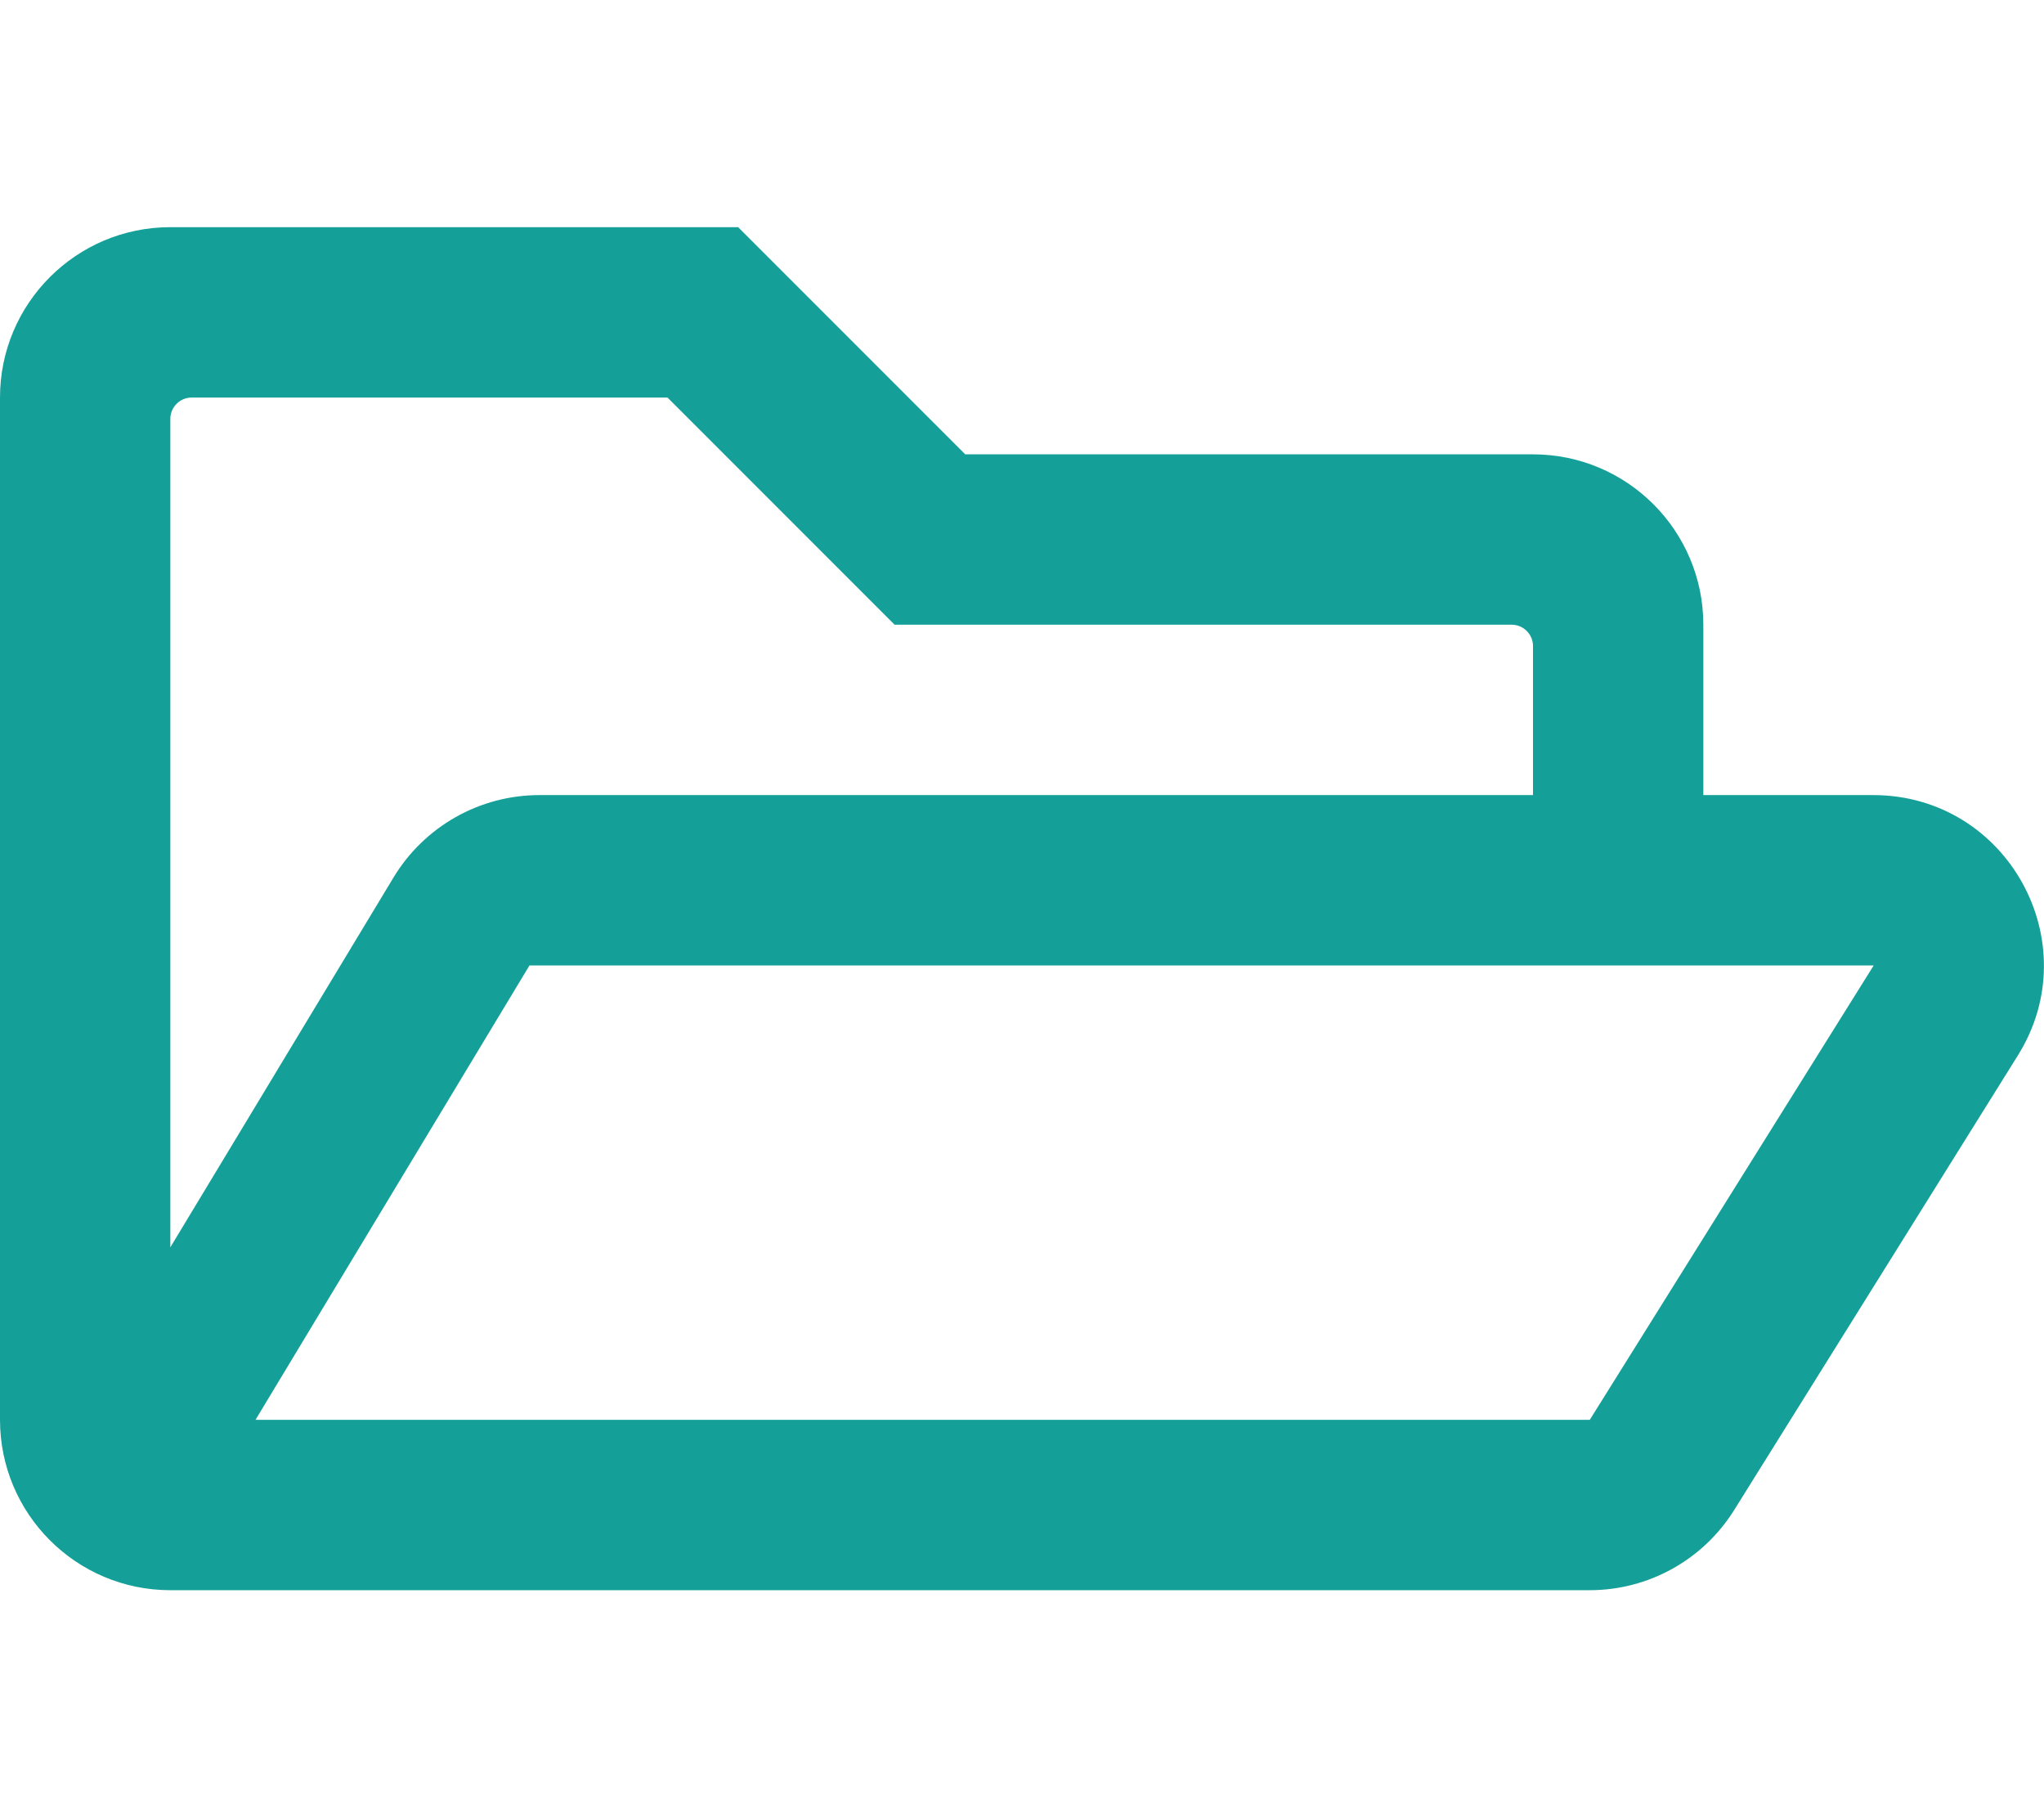
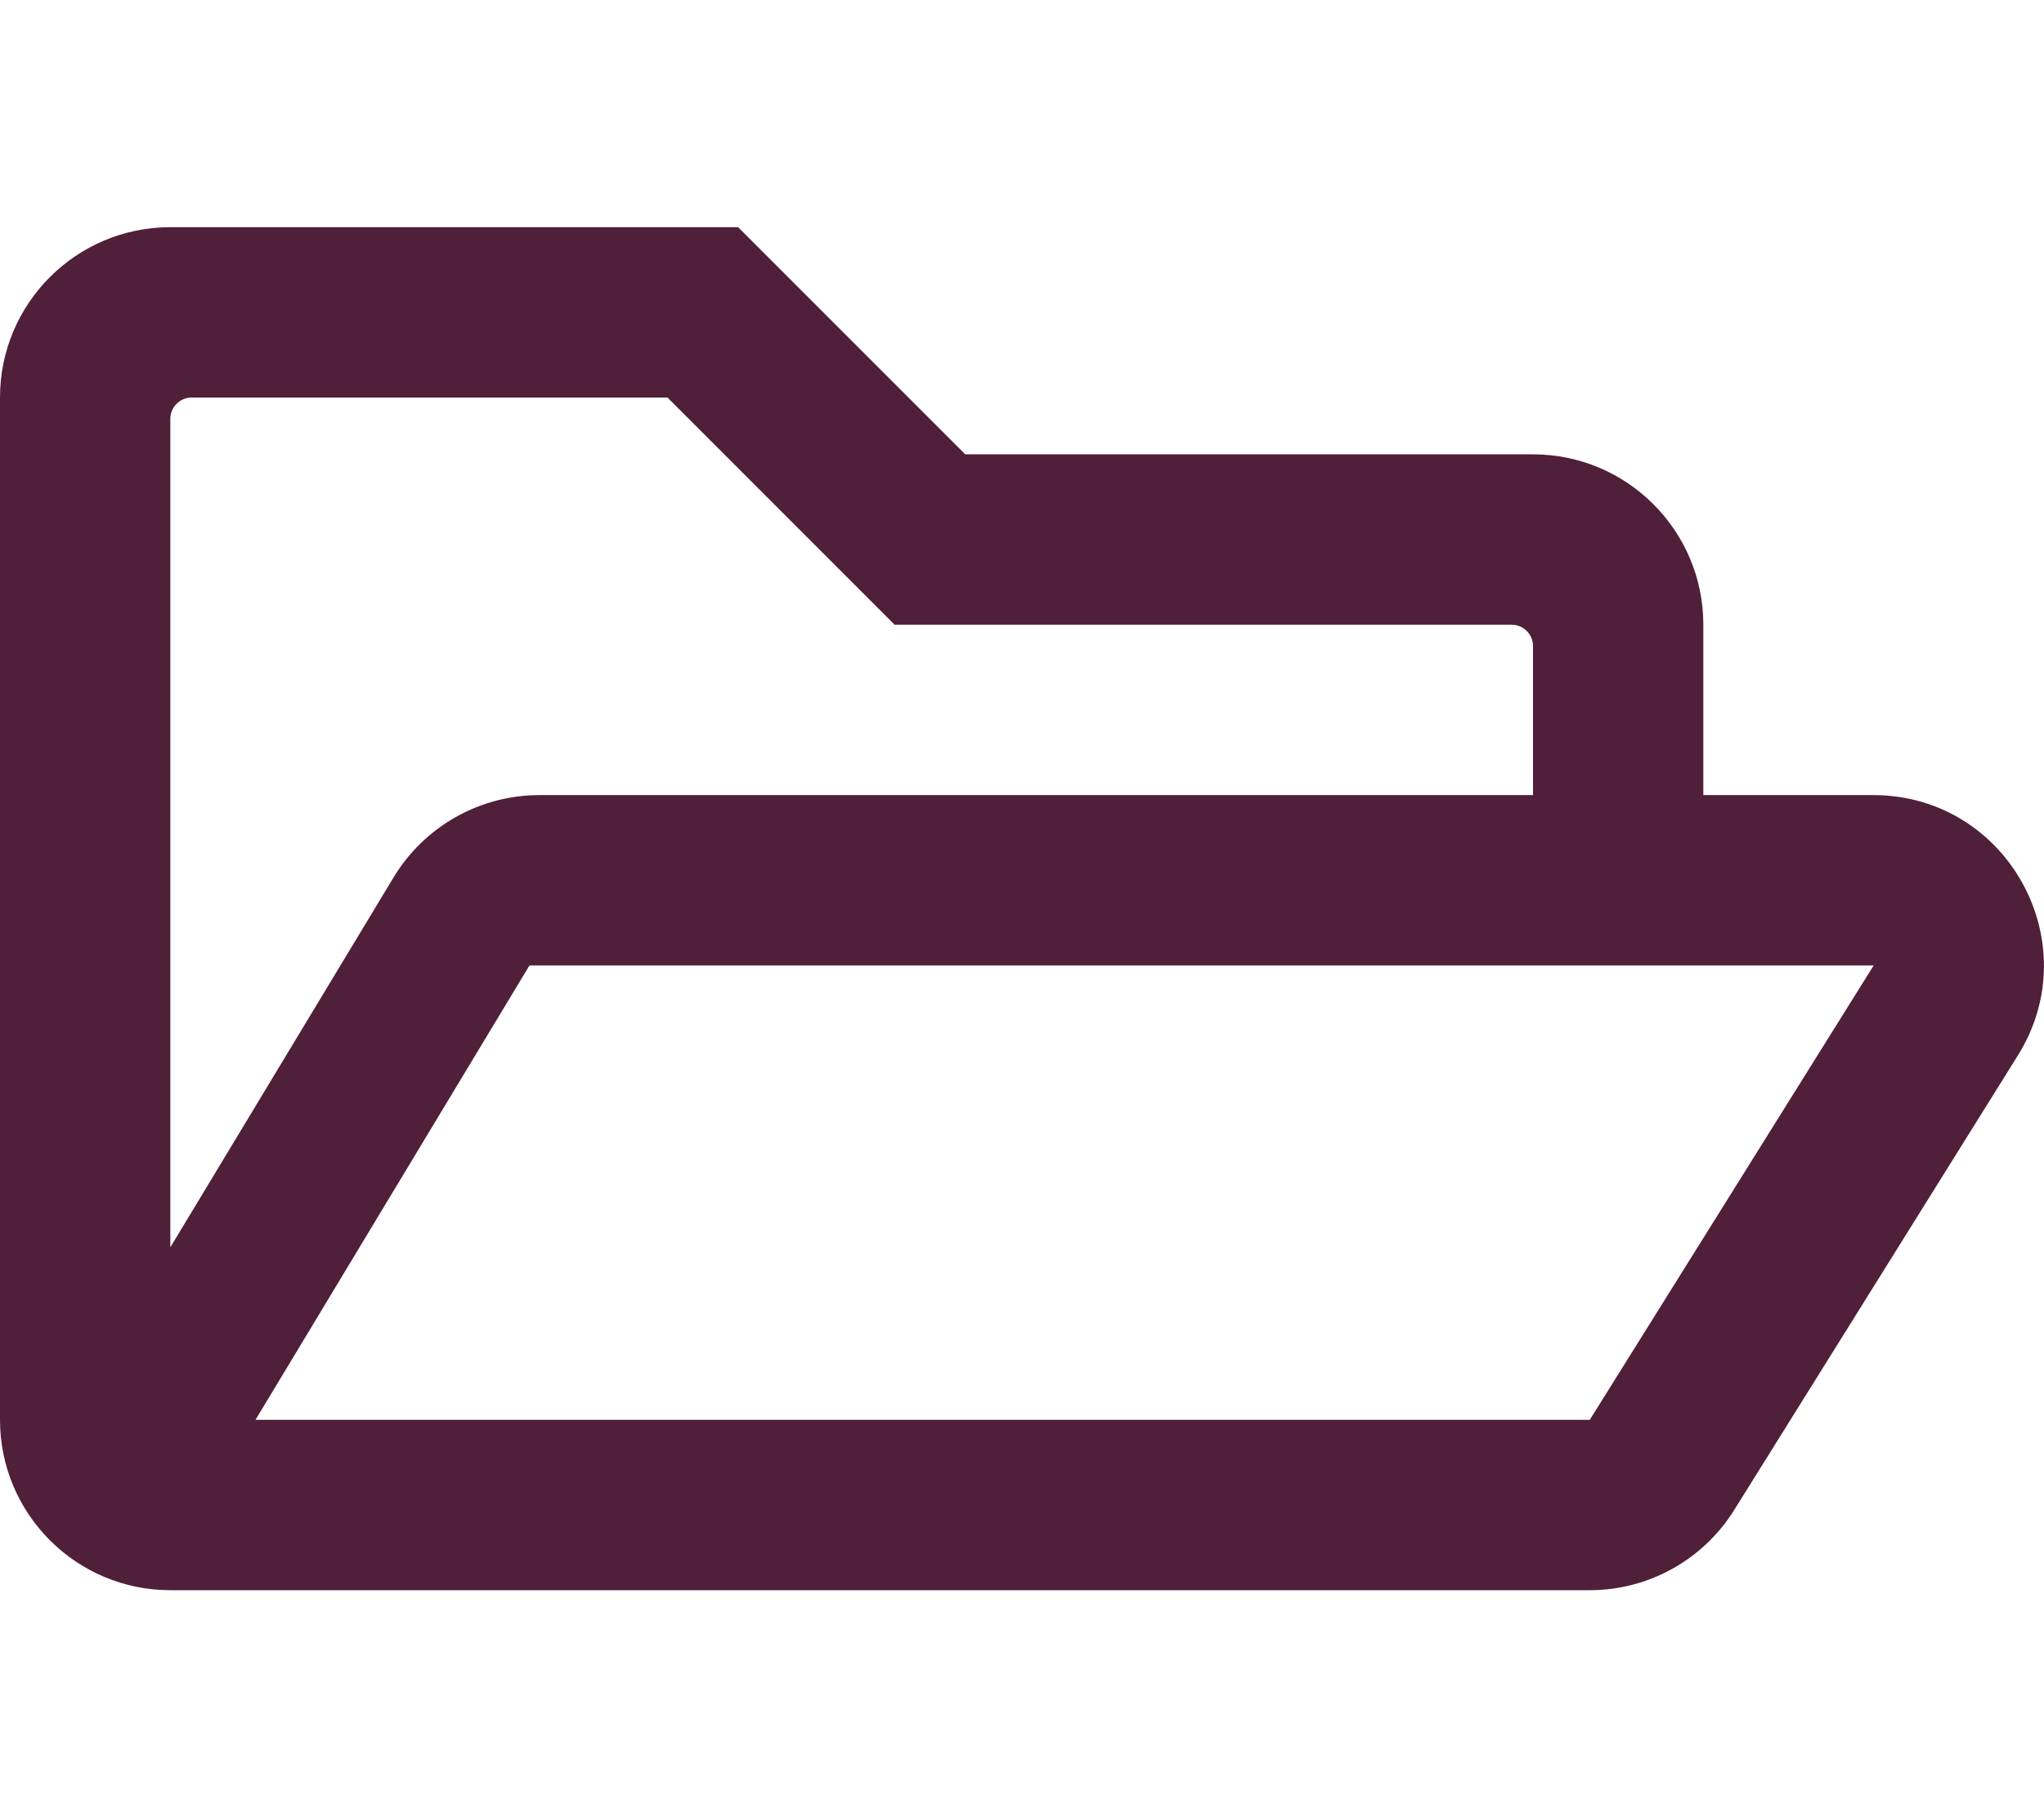
<svg xmlns="http://www.w3.org/2000/svg" aria-hidden="true" focusable="false" data-prefix="far" data-icon="folder-open" class="svg-inline--fa fa-folder-open fa-w-18" role="img" viewBox="0 0 576 512">
-   <path fill="#14A098" d="M527.9 224H480v-48c0-26.5-21.5-48-48-48H272l-64-64H48C21.5 64 0 85.5 0 112v288c0 26.5 21.5 48 48 48h400c16.5 0 31.9-8.5 40.7-22.6l79.9-128c20-31.9-3-73.4-40.7-73.4zM48 118c0-3.3 2.7-6 6-6h134.1l64 64H426c3.3 0 6 2.7 6 6v42H152c-16.8 0-32.4 8.8-41.1 23.2L48 351.4zm400 282H72l77.2-128H528z" />
+   <path fill="#501F3A" d="M527.9 224H480v-48c0-26.5-21.5-48-48-48H272l-64-64H48C21.5 64 0 85.5 0 112v288c0 26.5 21.5 48 48 48h400c16.5 0 31.9-8.5 40.7-22.6l79.9-128c20-31.9-3-73.4-40.7-73.4zM48 118c0-3.3 2.7-6 6-6h134.1l64 64H426c3.3 0 6 2.7 6 6v42H152c-16.8 0-32.4 8.8-41.1 23.2L48 351.4zm400 282H72l77.2-128H528z" />
</svg>
